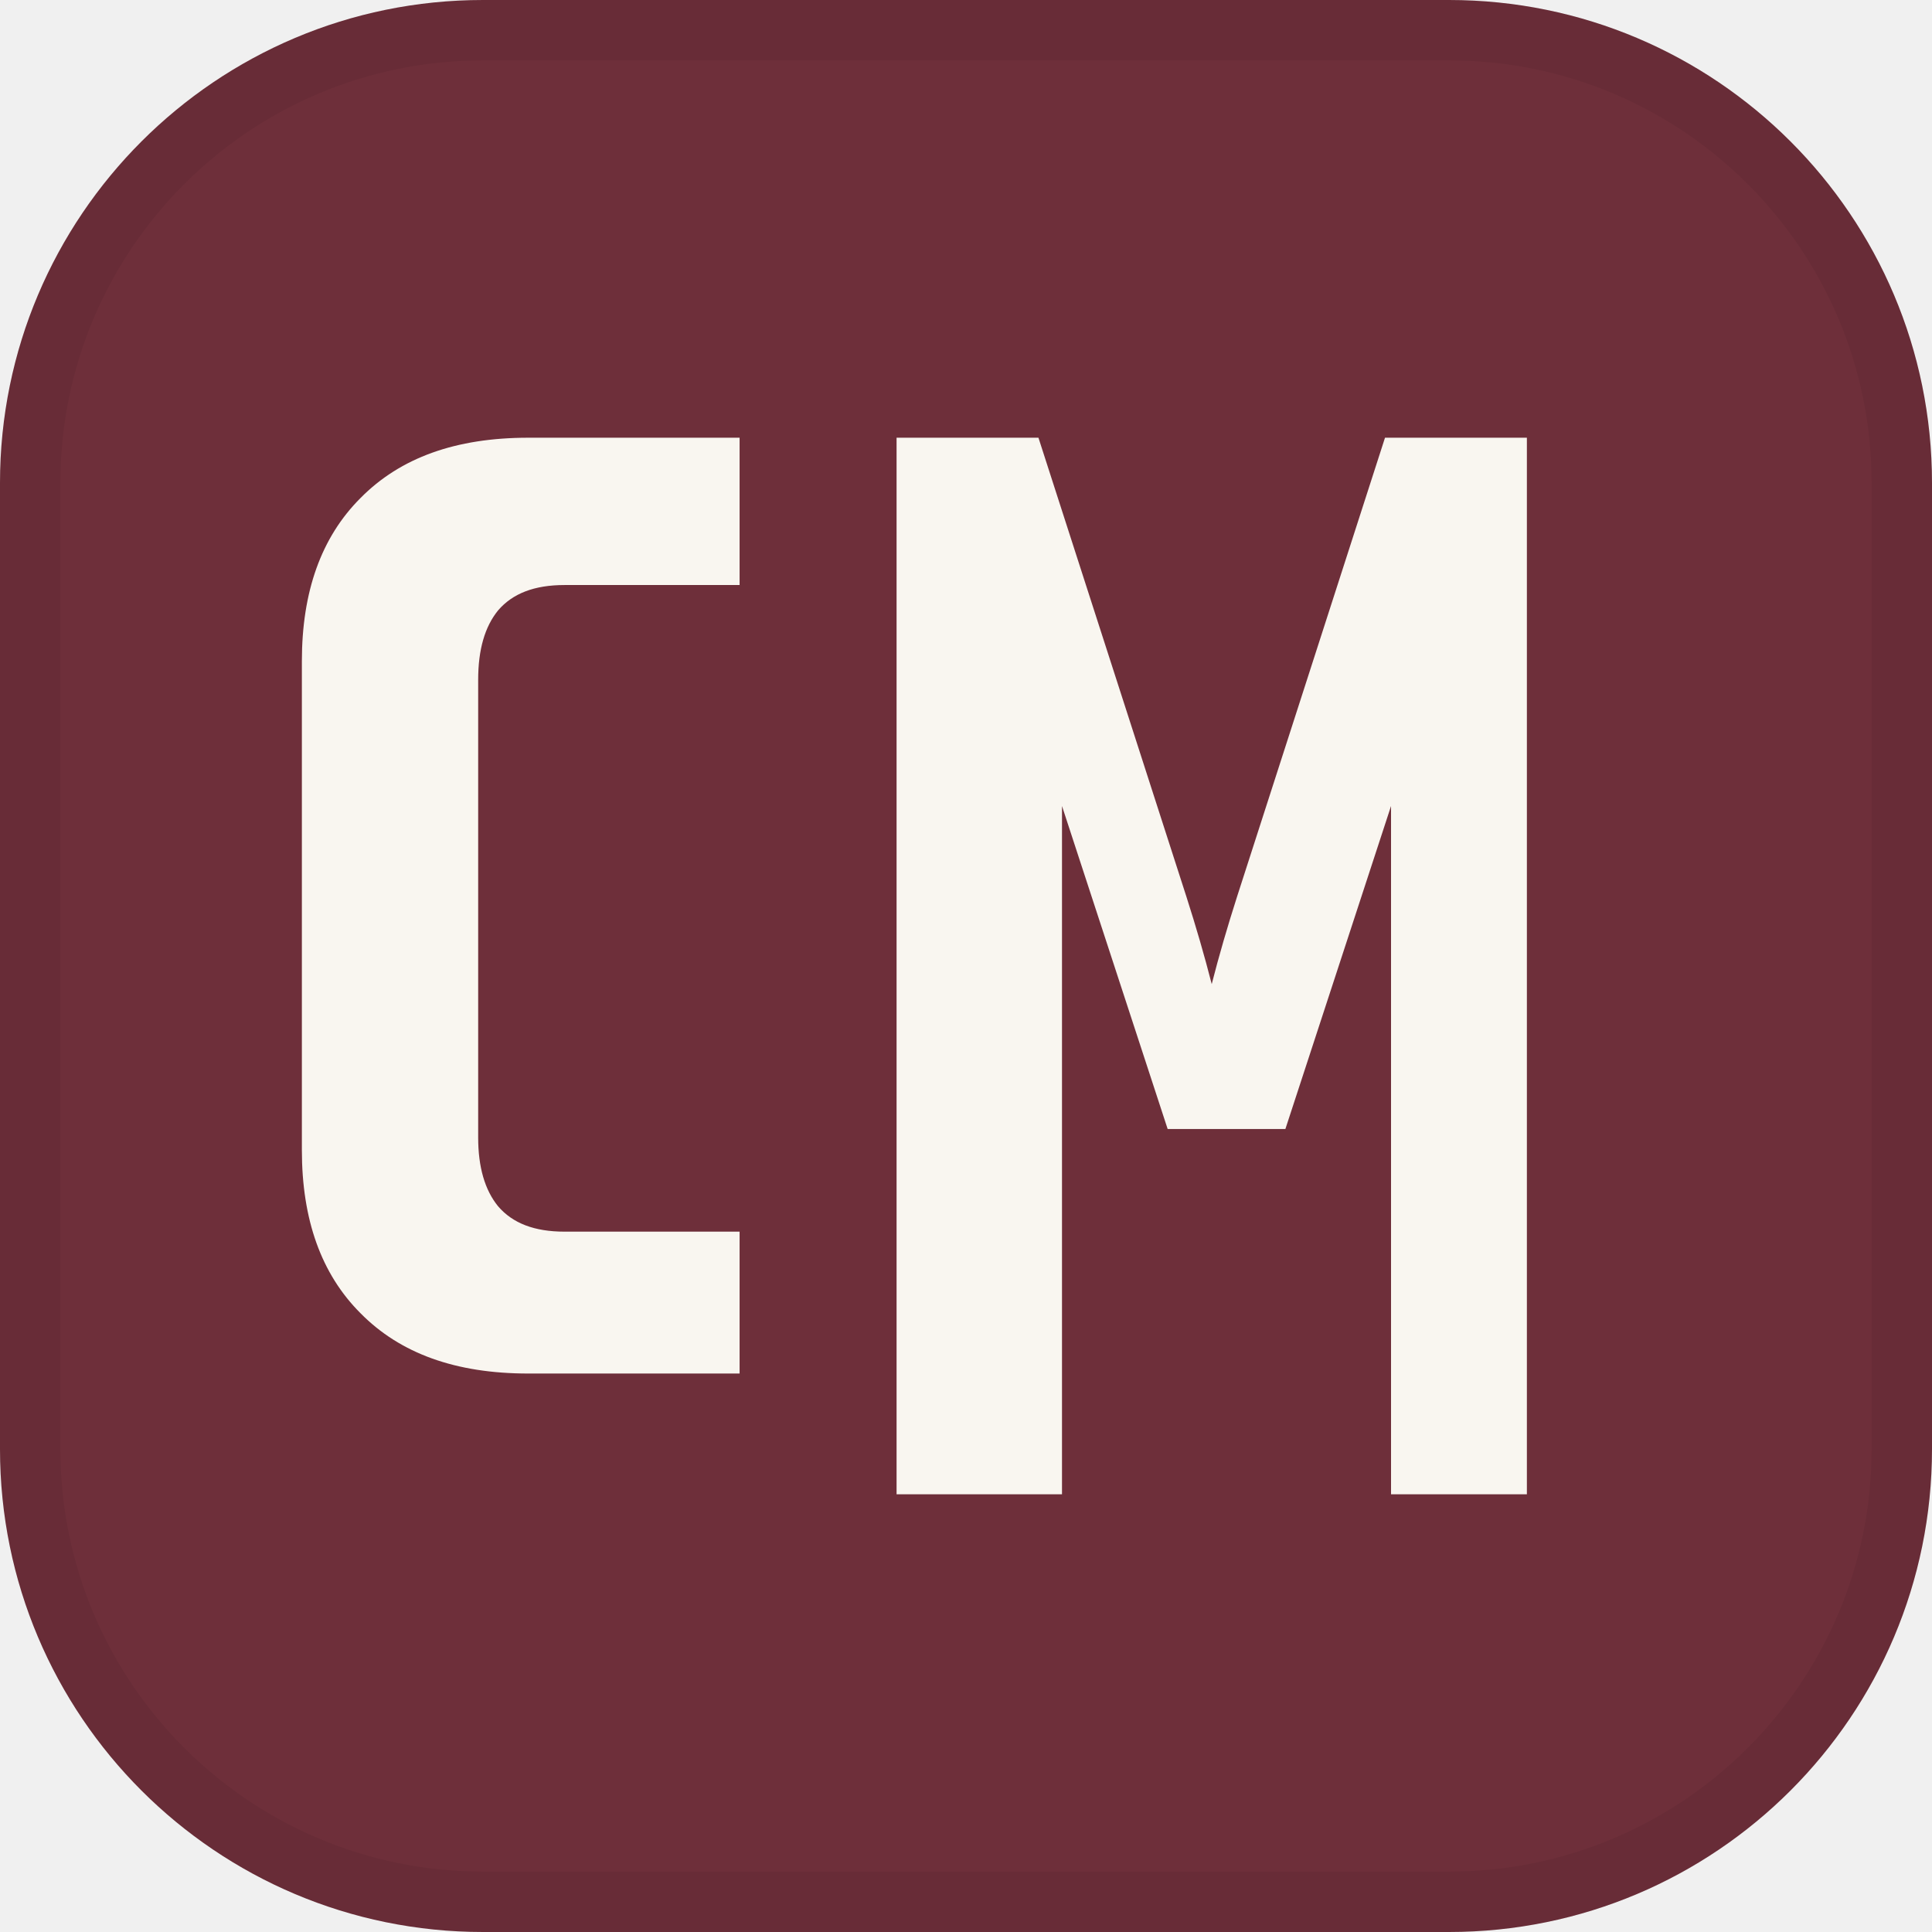
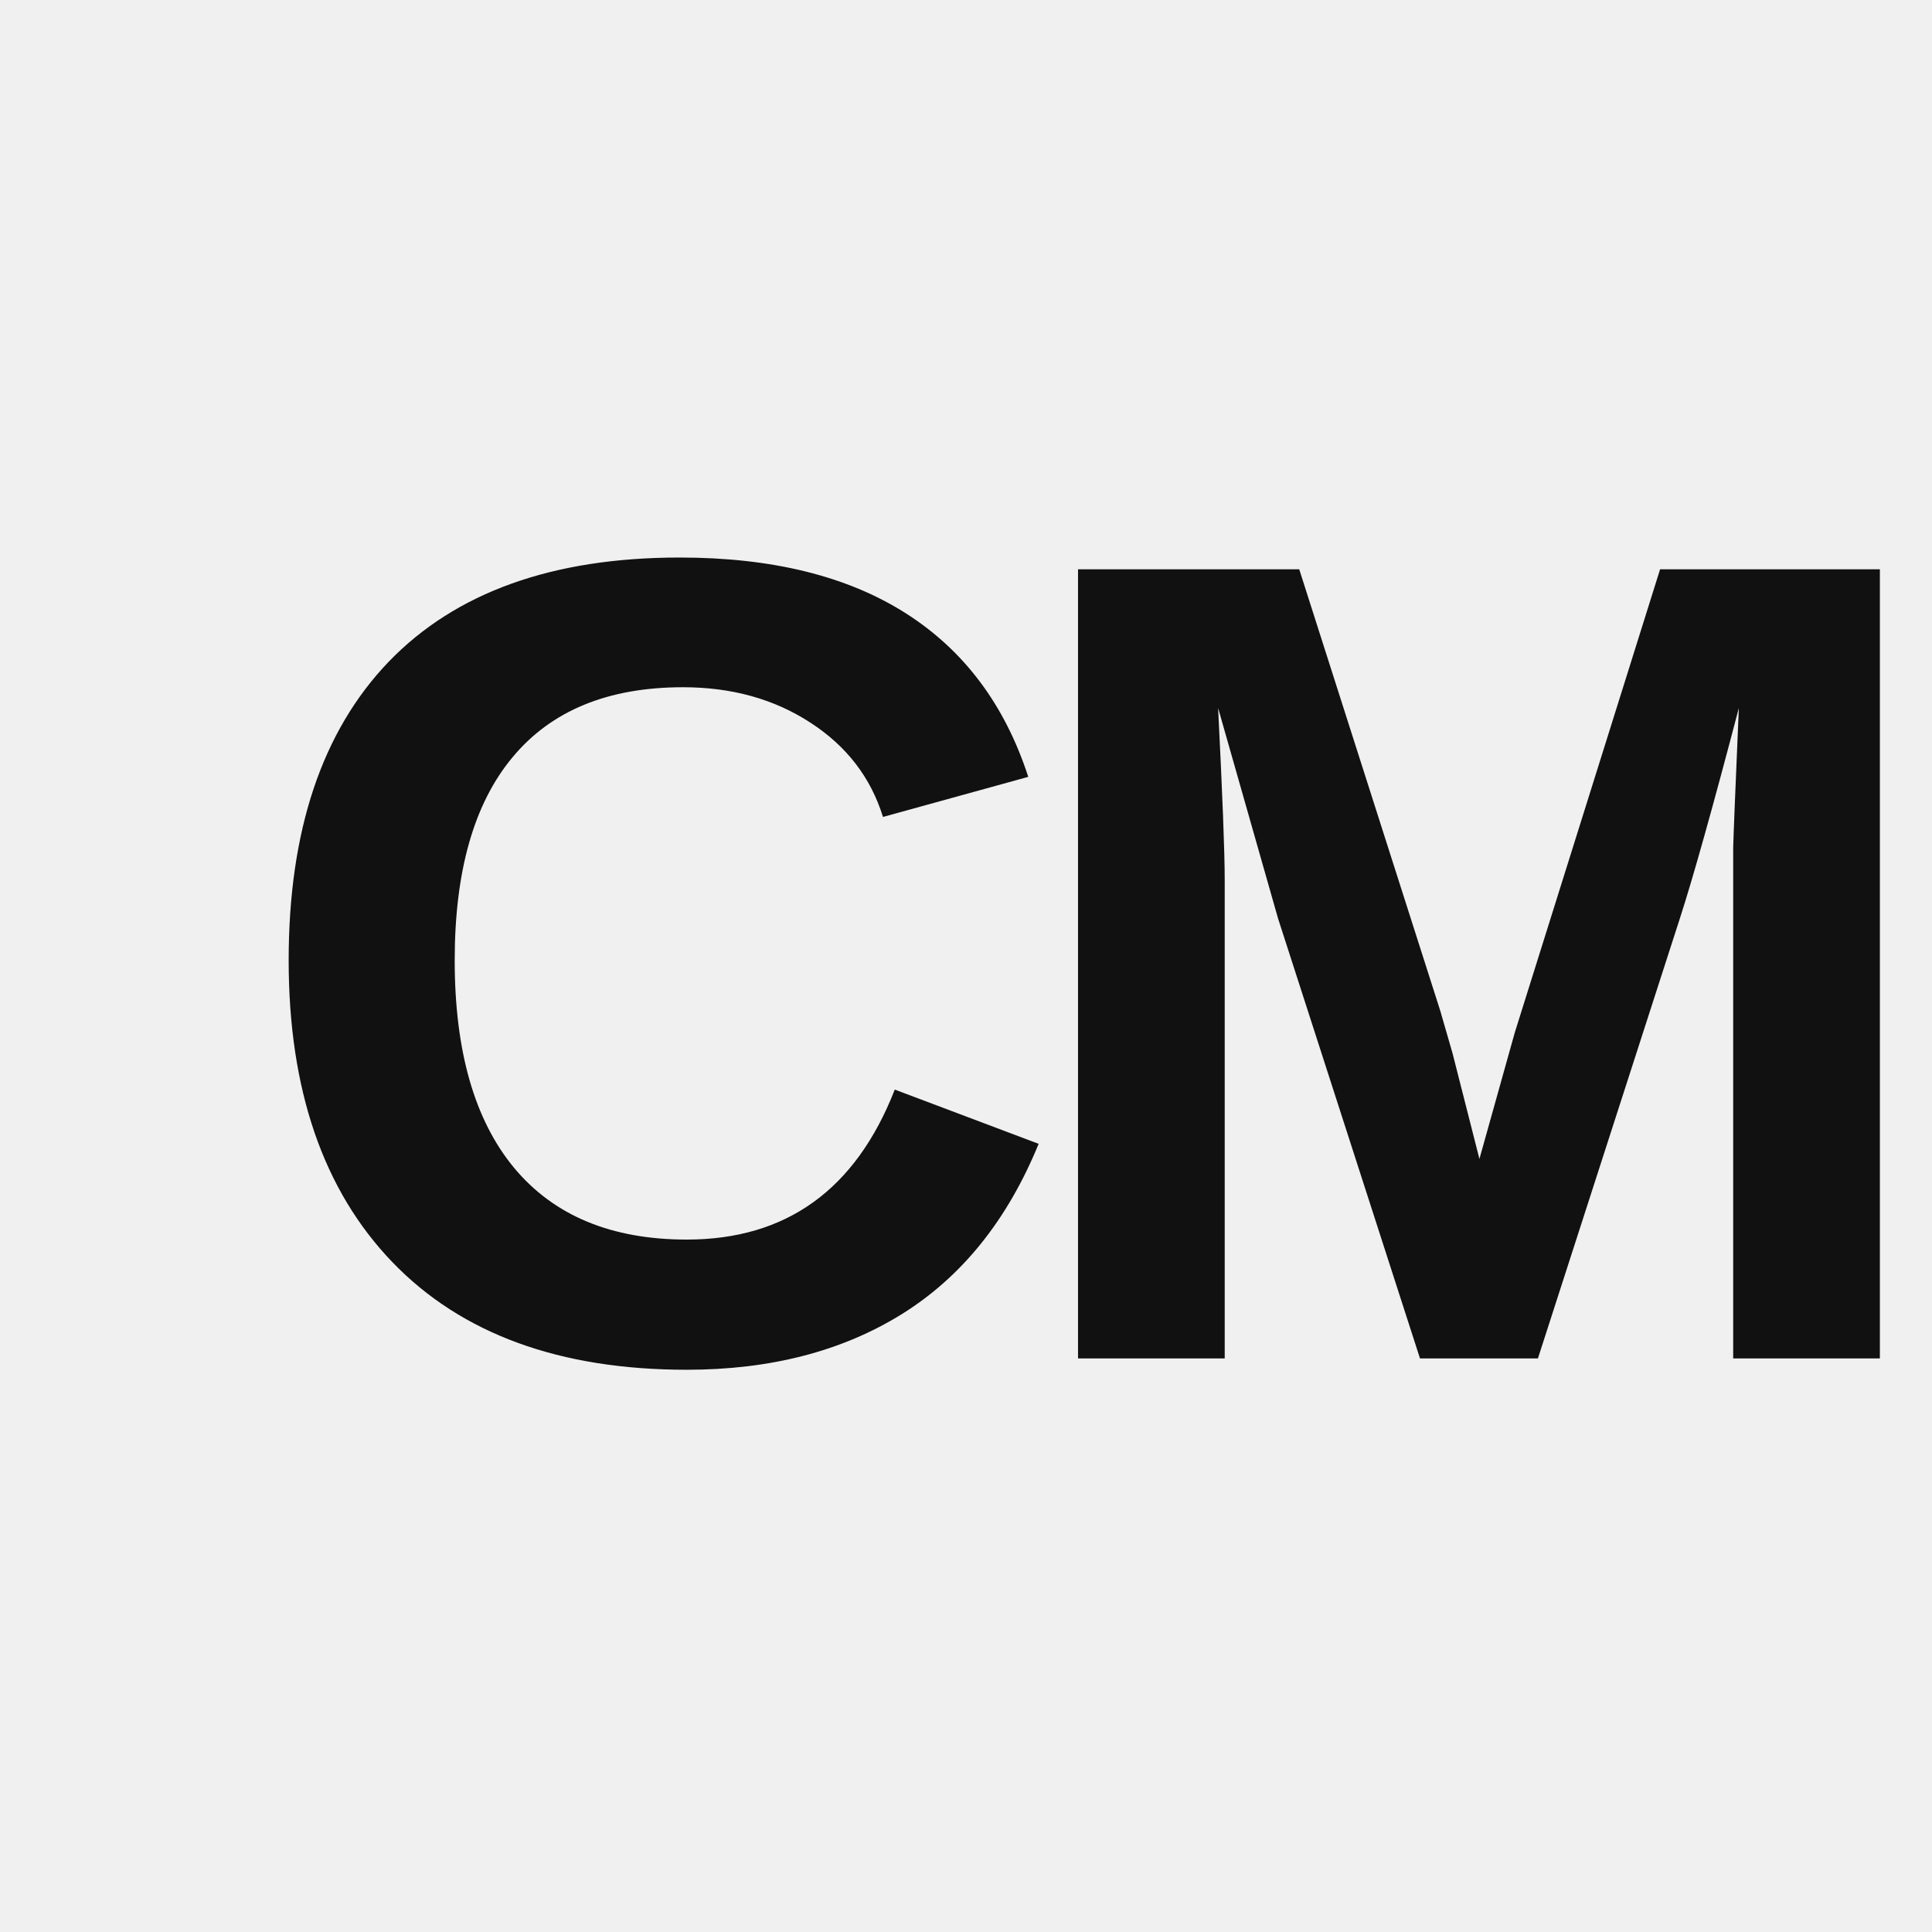
- <svg xmlns="http://www.w3.org/2000/svg" viewBox="0 0 32 32" fill="none">
+ <svg xmlns="http://www.w3.org/2000/svg" viewBox="0 0 64 64" fill="none">
  <defs>
    <style>
-       .tile {
-         fill: #6e2f3a;
-       }
      .mark {
-         fill: #f9f6f0;
-       }
-       .rim {
-         fill: none;
-         stroke: #000;
-         stroke-width: 1;
-         stroke-opacity: 0.06;
+         fill: #111111;
+         font-family: "Plus Jakarta Sans", "Segoe UI", Arial, sans-serif;
+         font-size: 38px;
+         font-weight: 700;
+         letter-spacing: -0.06em;
      }
      @media (prefers-color-scheme: dark) {
-         .tile {
-           fill: #1c1a17;
-         }
        .mark {
-           fill: #c9a87c;
-         }
-         .rim {
-           stroke: #fff;
-           stroke-opacity: 0.08;
+           fill: #ffffff;
        }
      }
    </style>
  </defs>
-   <rect class="tile" width="32" height="32" rx="8" ry="8" />
-   <rect class="rim" x="0.5" y="0.5" width="31" height="31" rx="7.5" ry="7.5" />
-   <path class="mark" fill-rule="evenodd" d="M12.25 7.25H8.75c-1.2 0-2.12.33-2.78 1-.65.65-.97 1.55-.97 2.7v8.1c0 1.15.32 2.05.97 2.7.66.67 1.58 1 2.78 1h3.5v-2.35H9.35c-.5 0-.86-.14-1.1-.42-.22-.27-.33-.65-.33-1.14v-7.58c0-.5.11-.88.33-1.15.24-.28.6-.42 1.1-.42h2.9V7.25Z" />
-   <path class="mark" d="M14.85 24.75V7.25h2.35l2.45 7.6c.16.5.3.98.42 1.45.12-.47.26-.95.42-1.45l2.45-7.6h2.35v17.5h-2.25v-11.4l-1.75 5.35h-1.95l-1.75-5.35v11.4h-2.25Z" />
+   <text class="mark" x="8" y="45">CM</text>
</svg>
